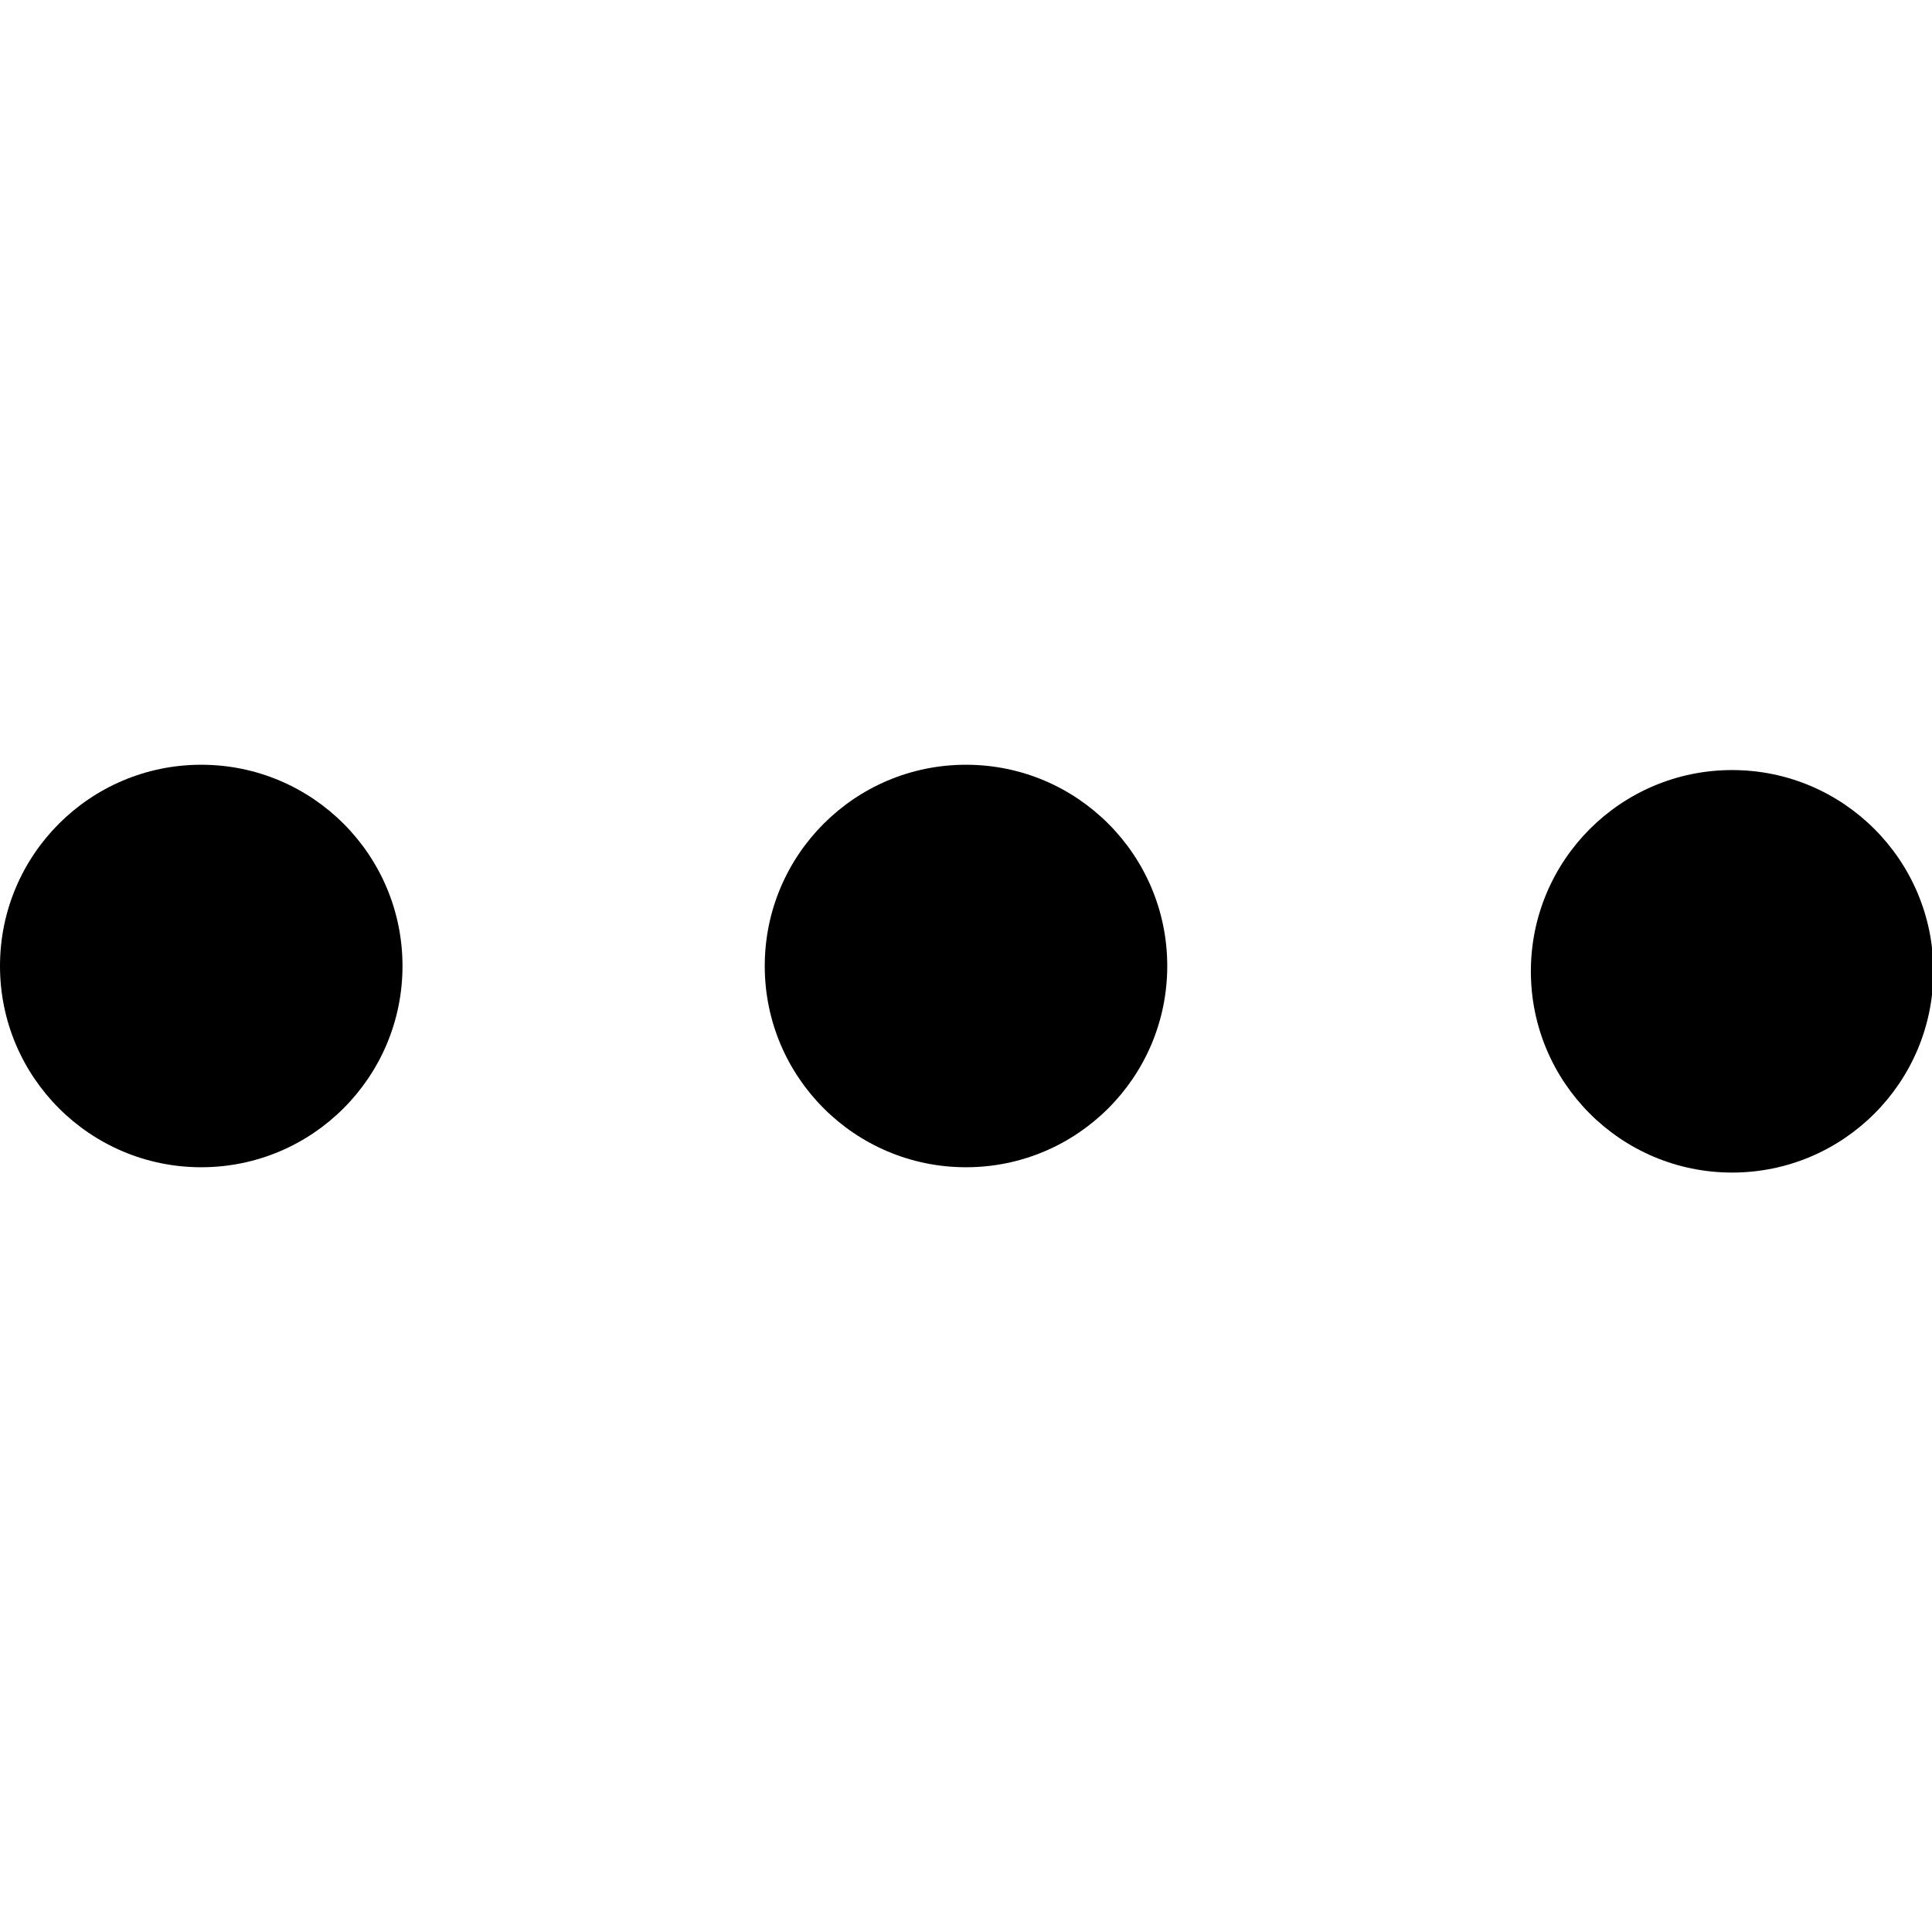
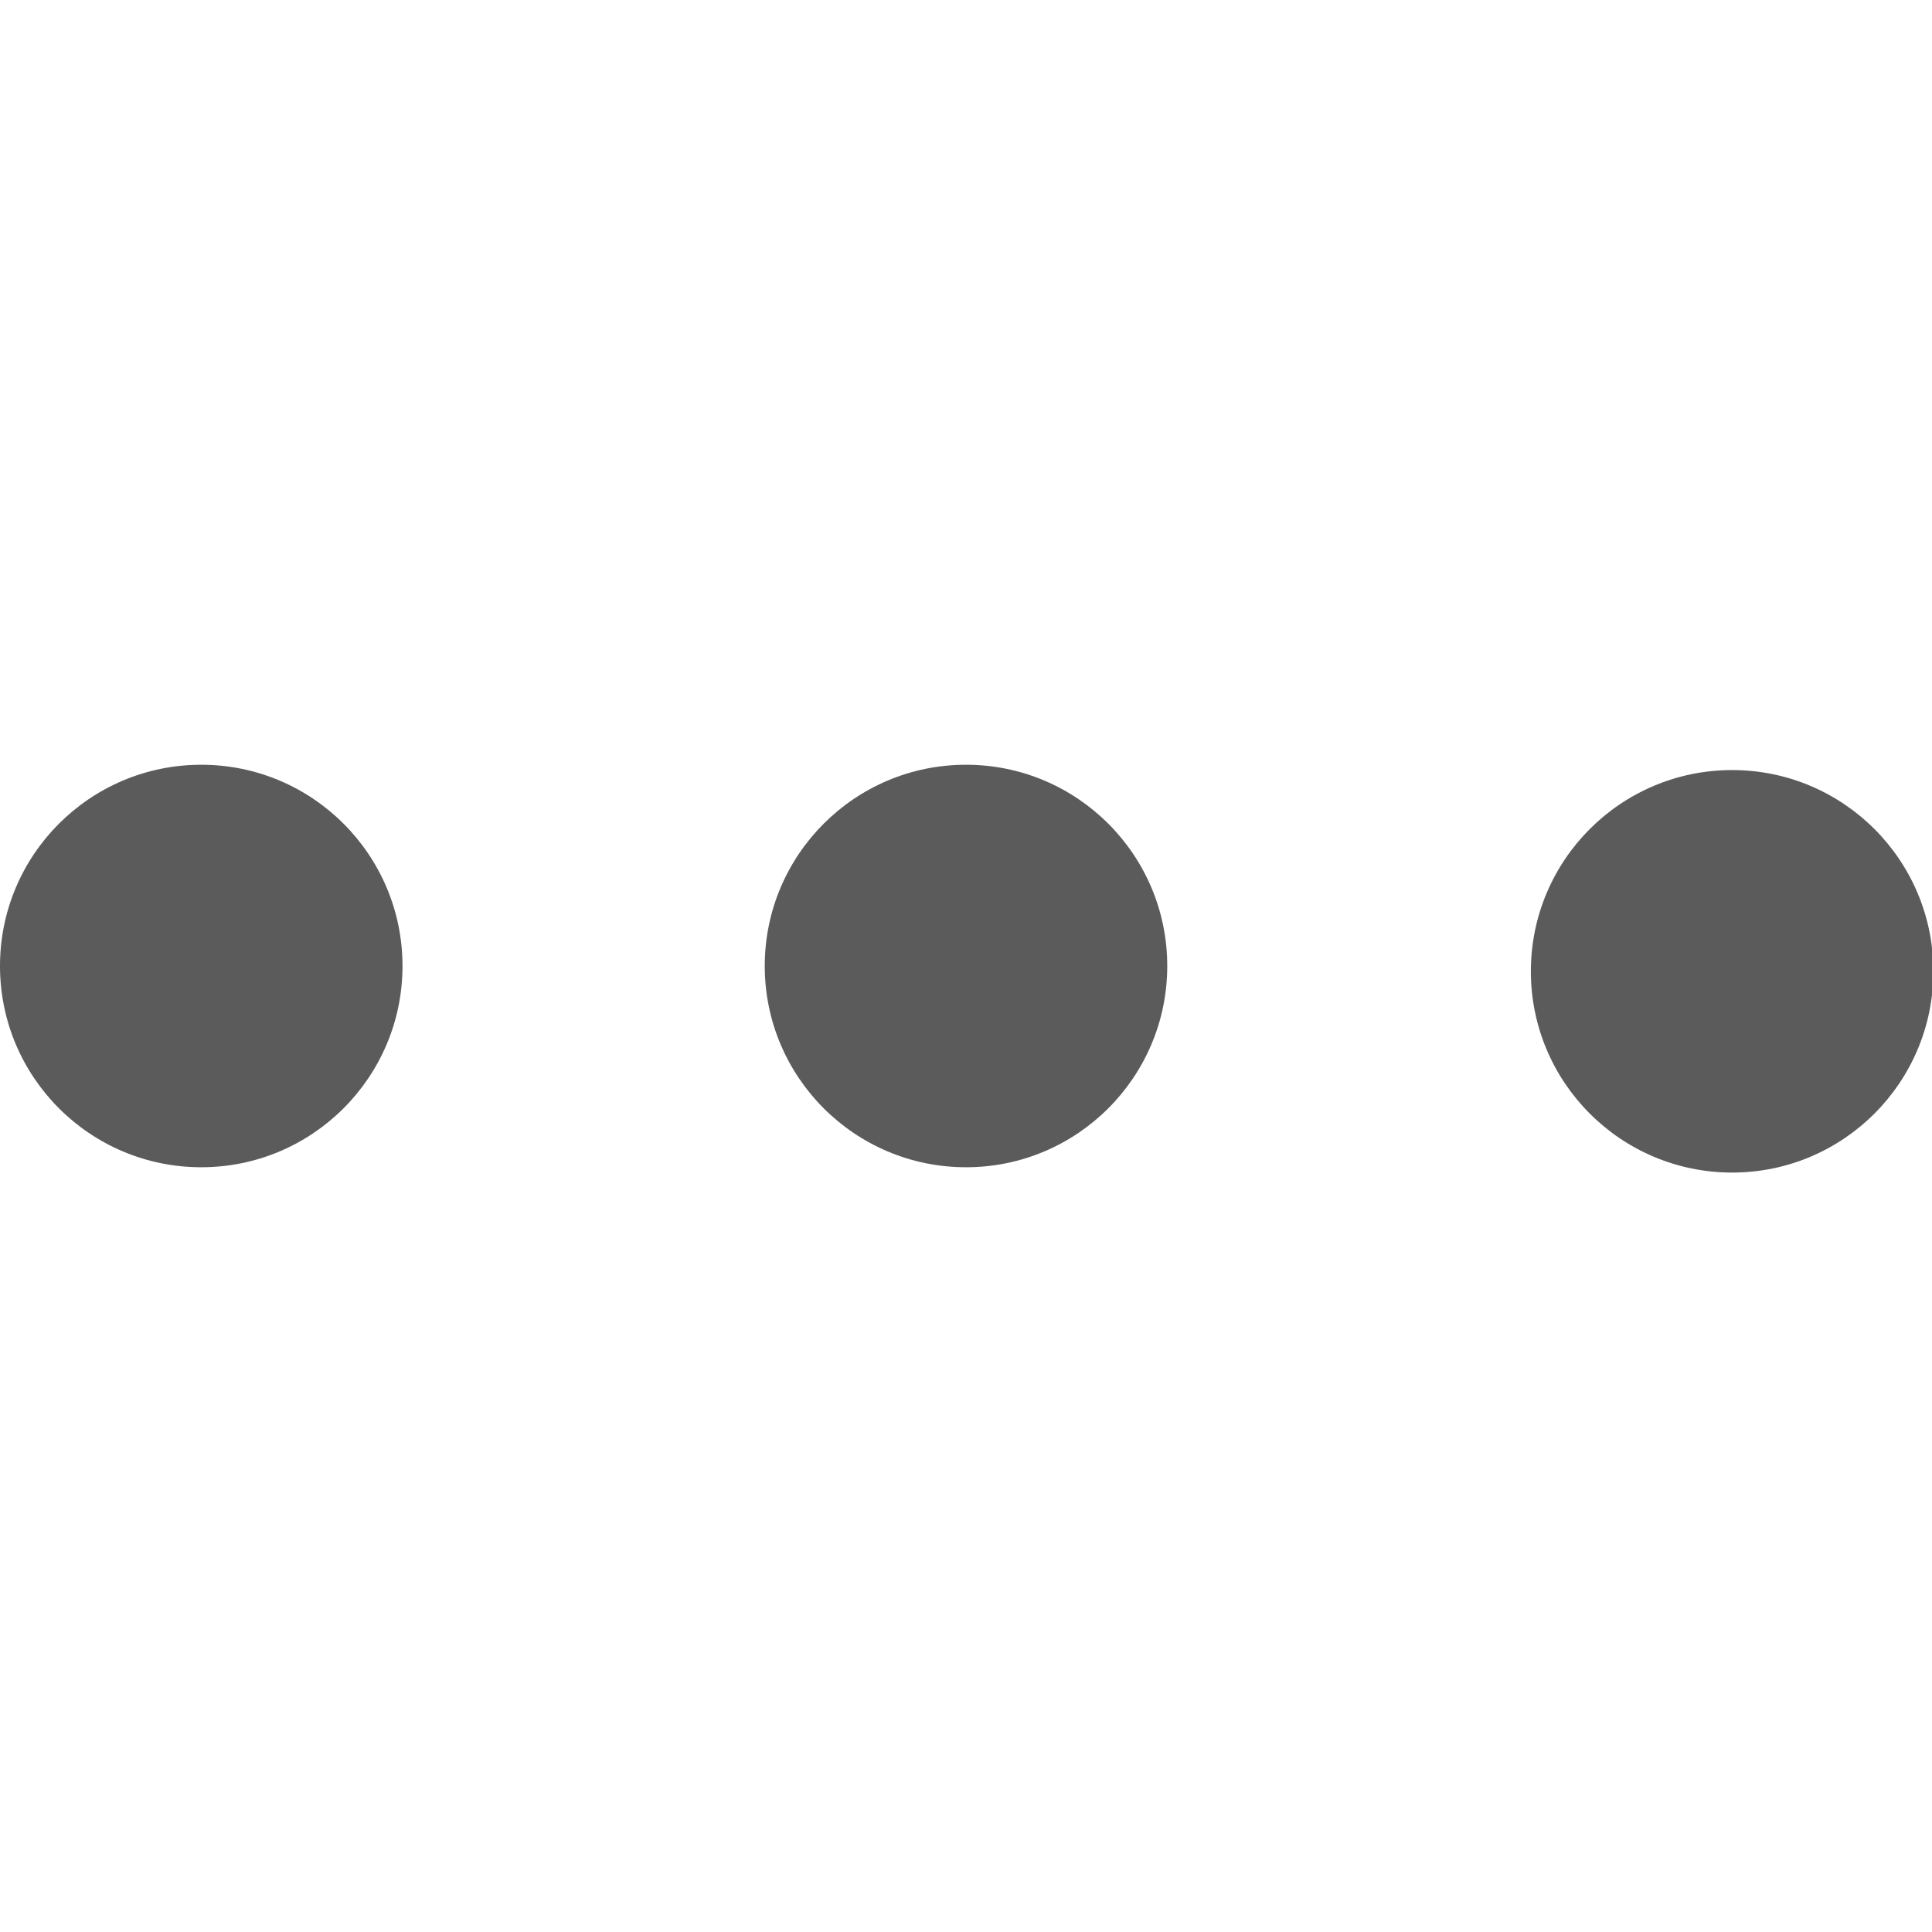
- <svg xmlns="http://www.w3.org/2000/svg" id="Isolation_Mode" data-name="Isolation Mode" viewBox="0 0 24 24" width="512" height="512">
+ <svg xmlns="http://www.w3.org/2000/svg" fill="#5b5b5b" id="Isolation_Mode" data-name="Isolation Mode" viewBox="0 0 24 24" width="512" height="512">
  <circle cx="21.517" cy="12.066" r="2.5" />
  <circle cx="12" cy="12" r="2.5" />
  <circle cx="2.5" cy="12" r="2.5" />
</svg>
